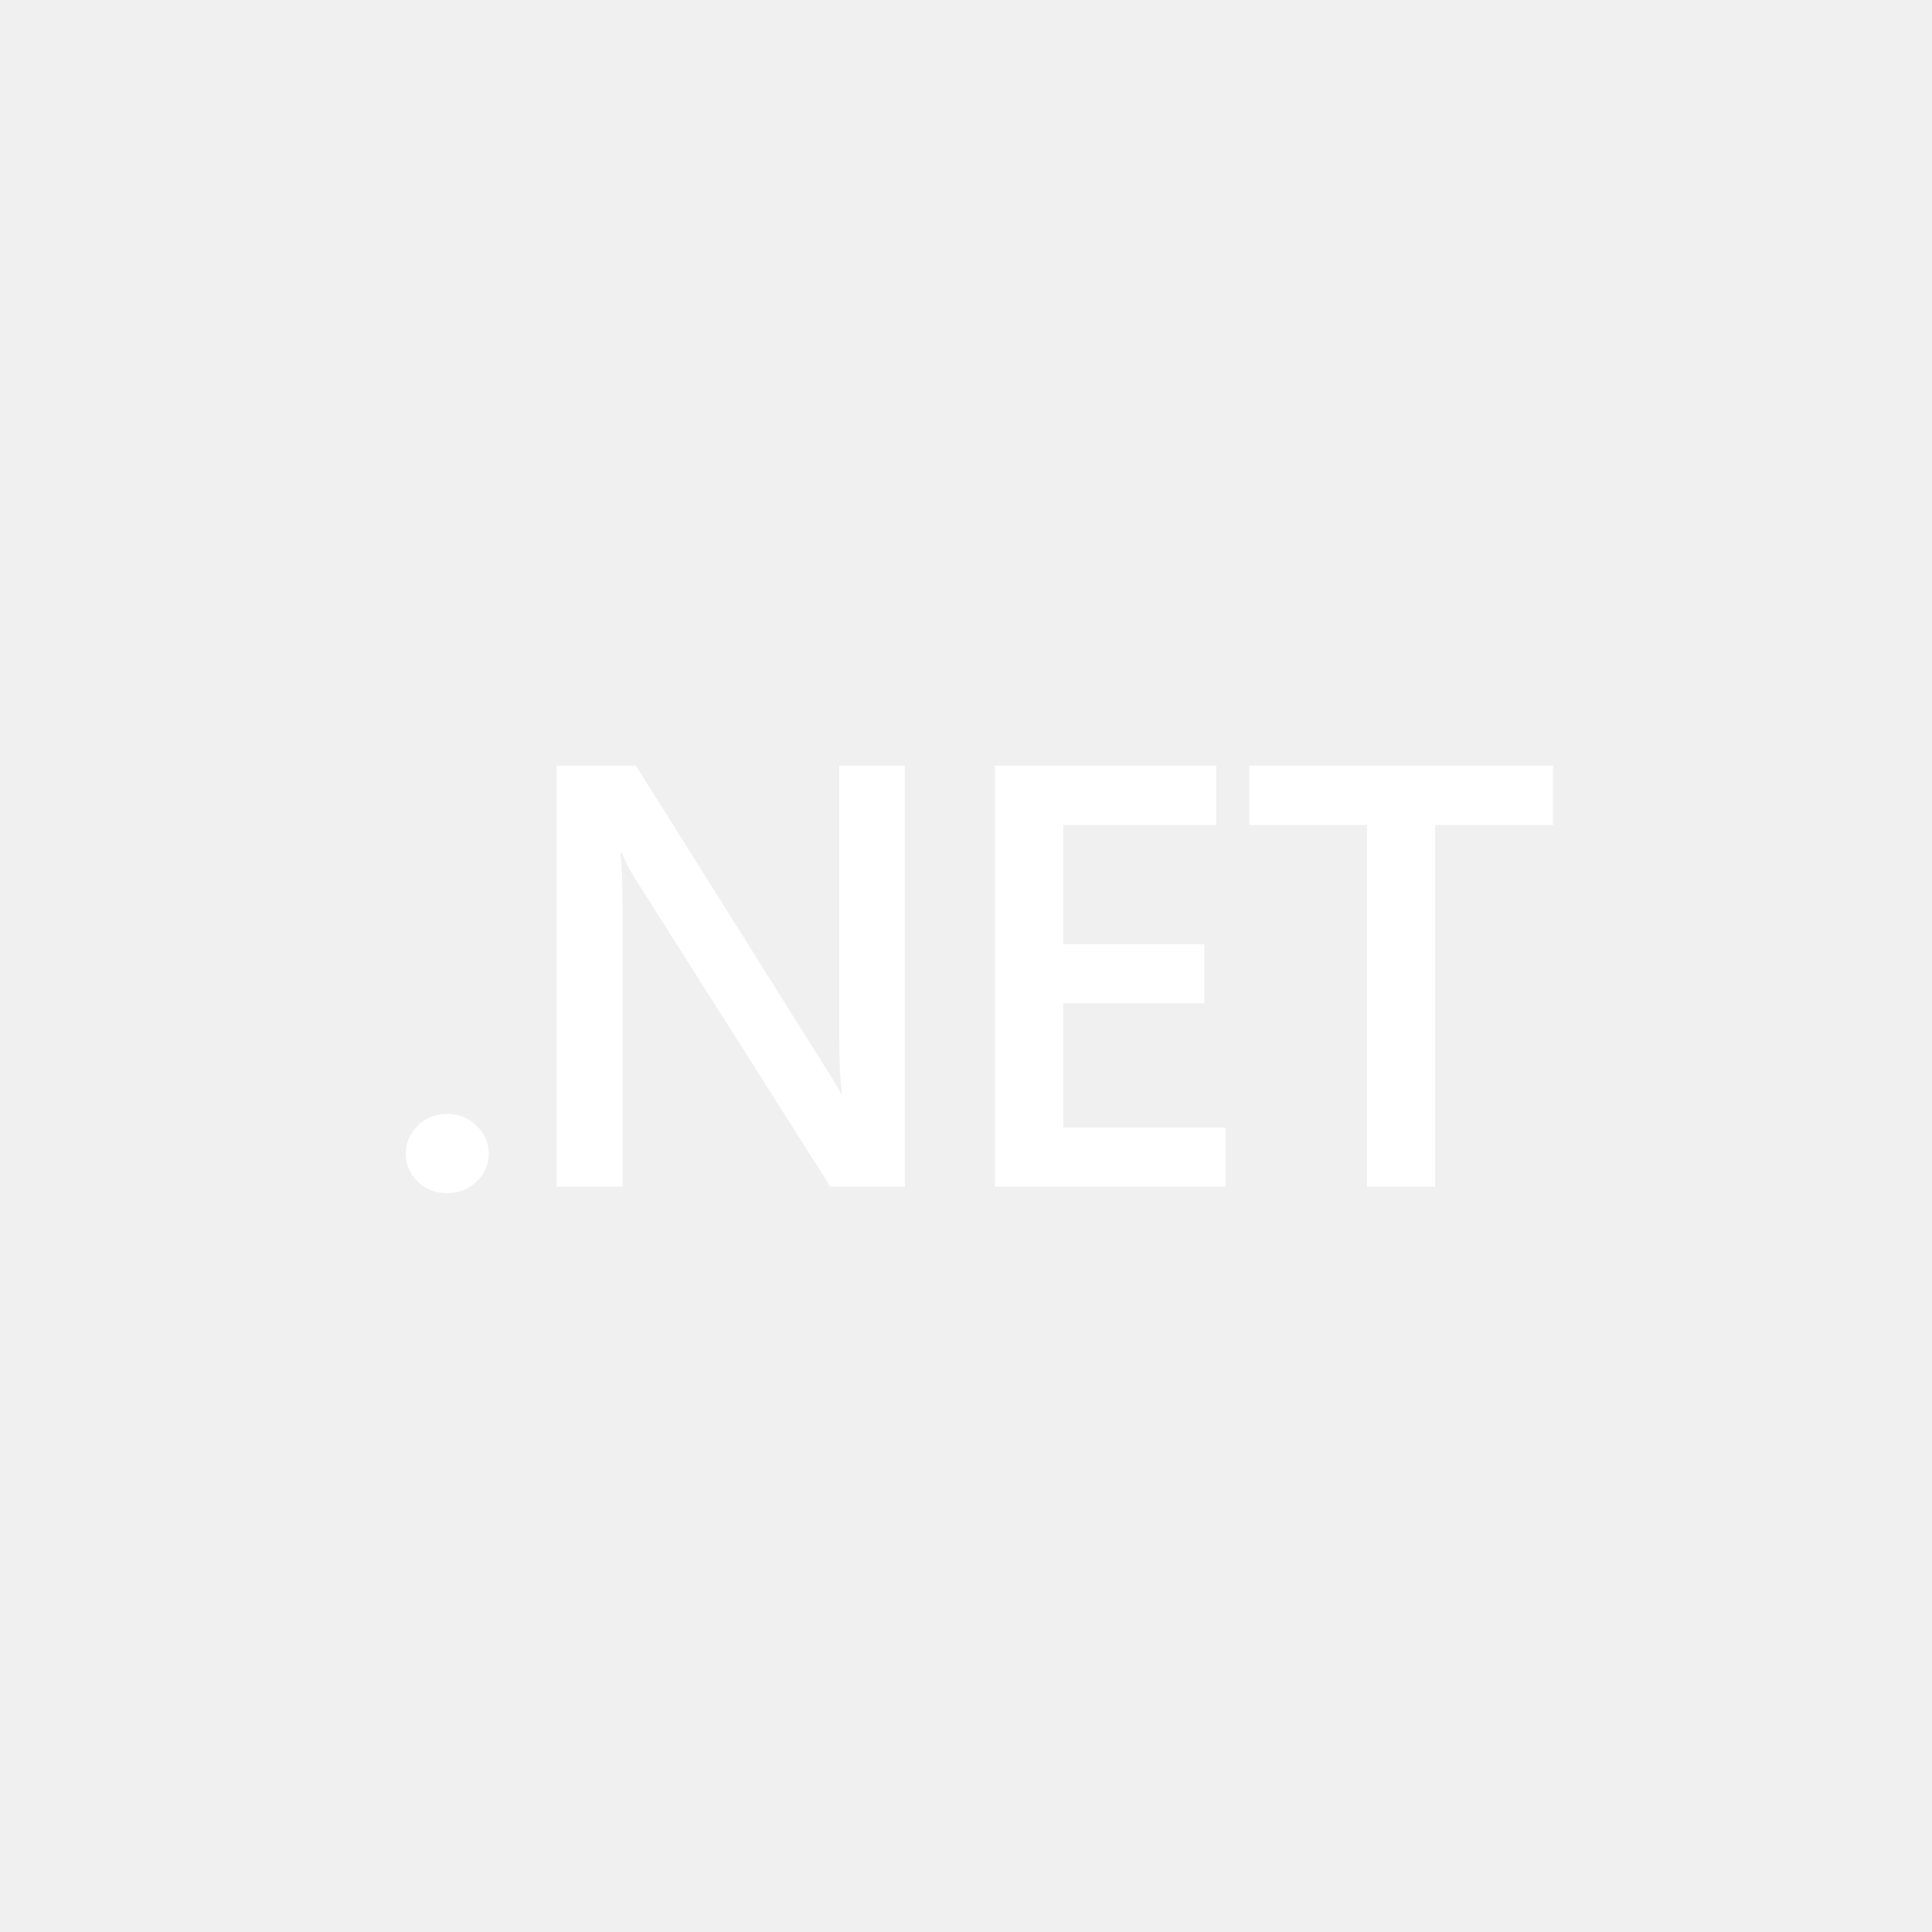
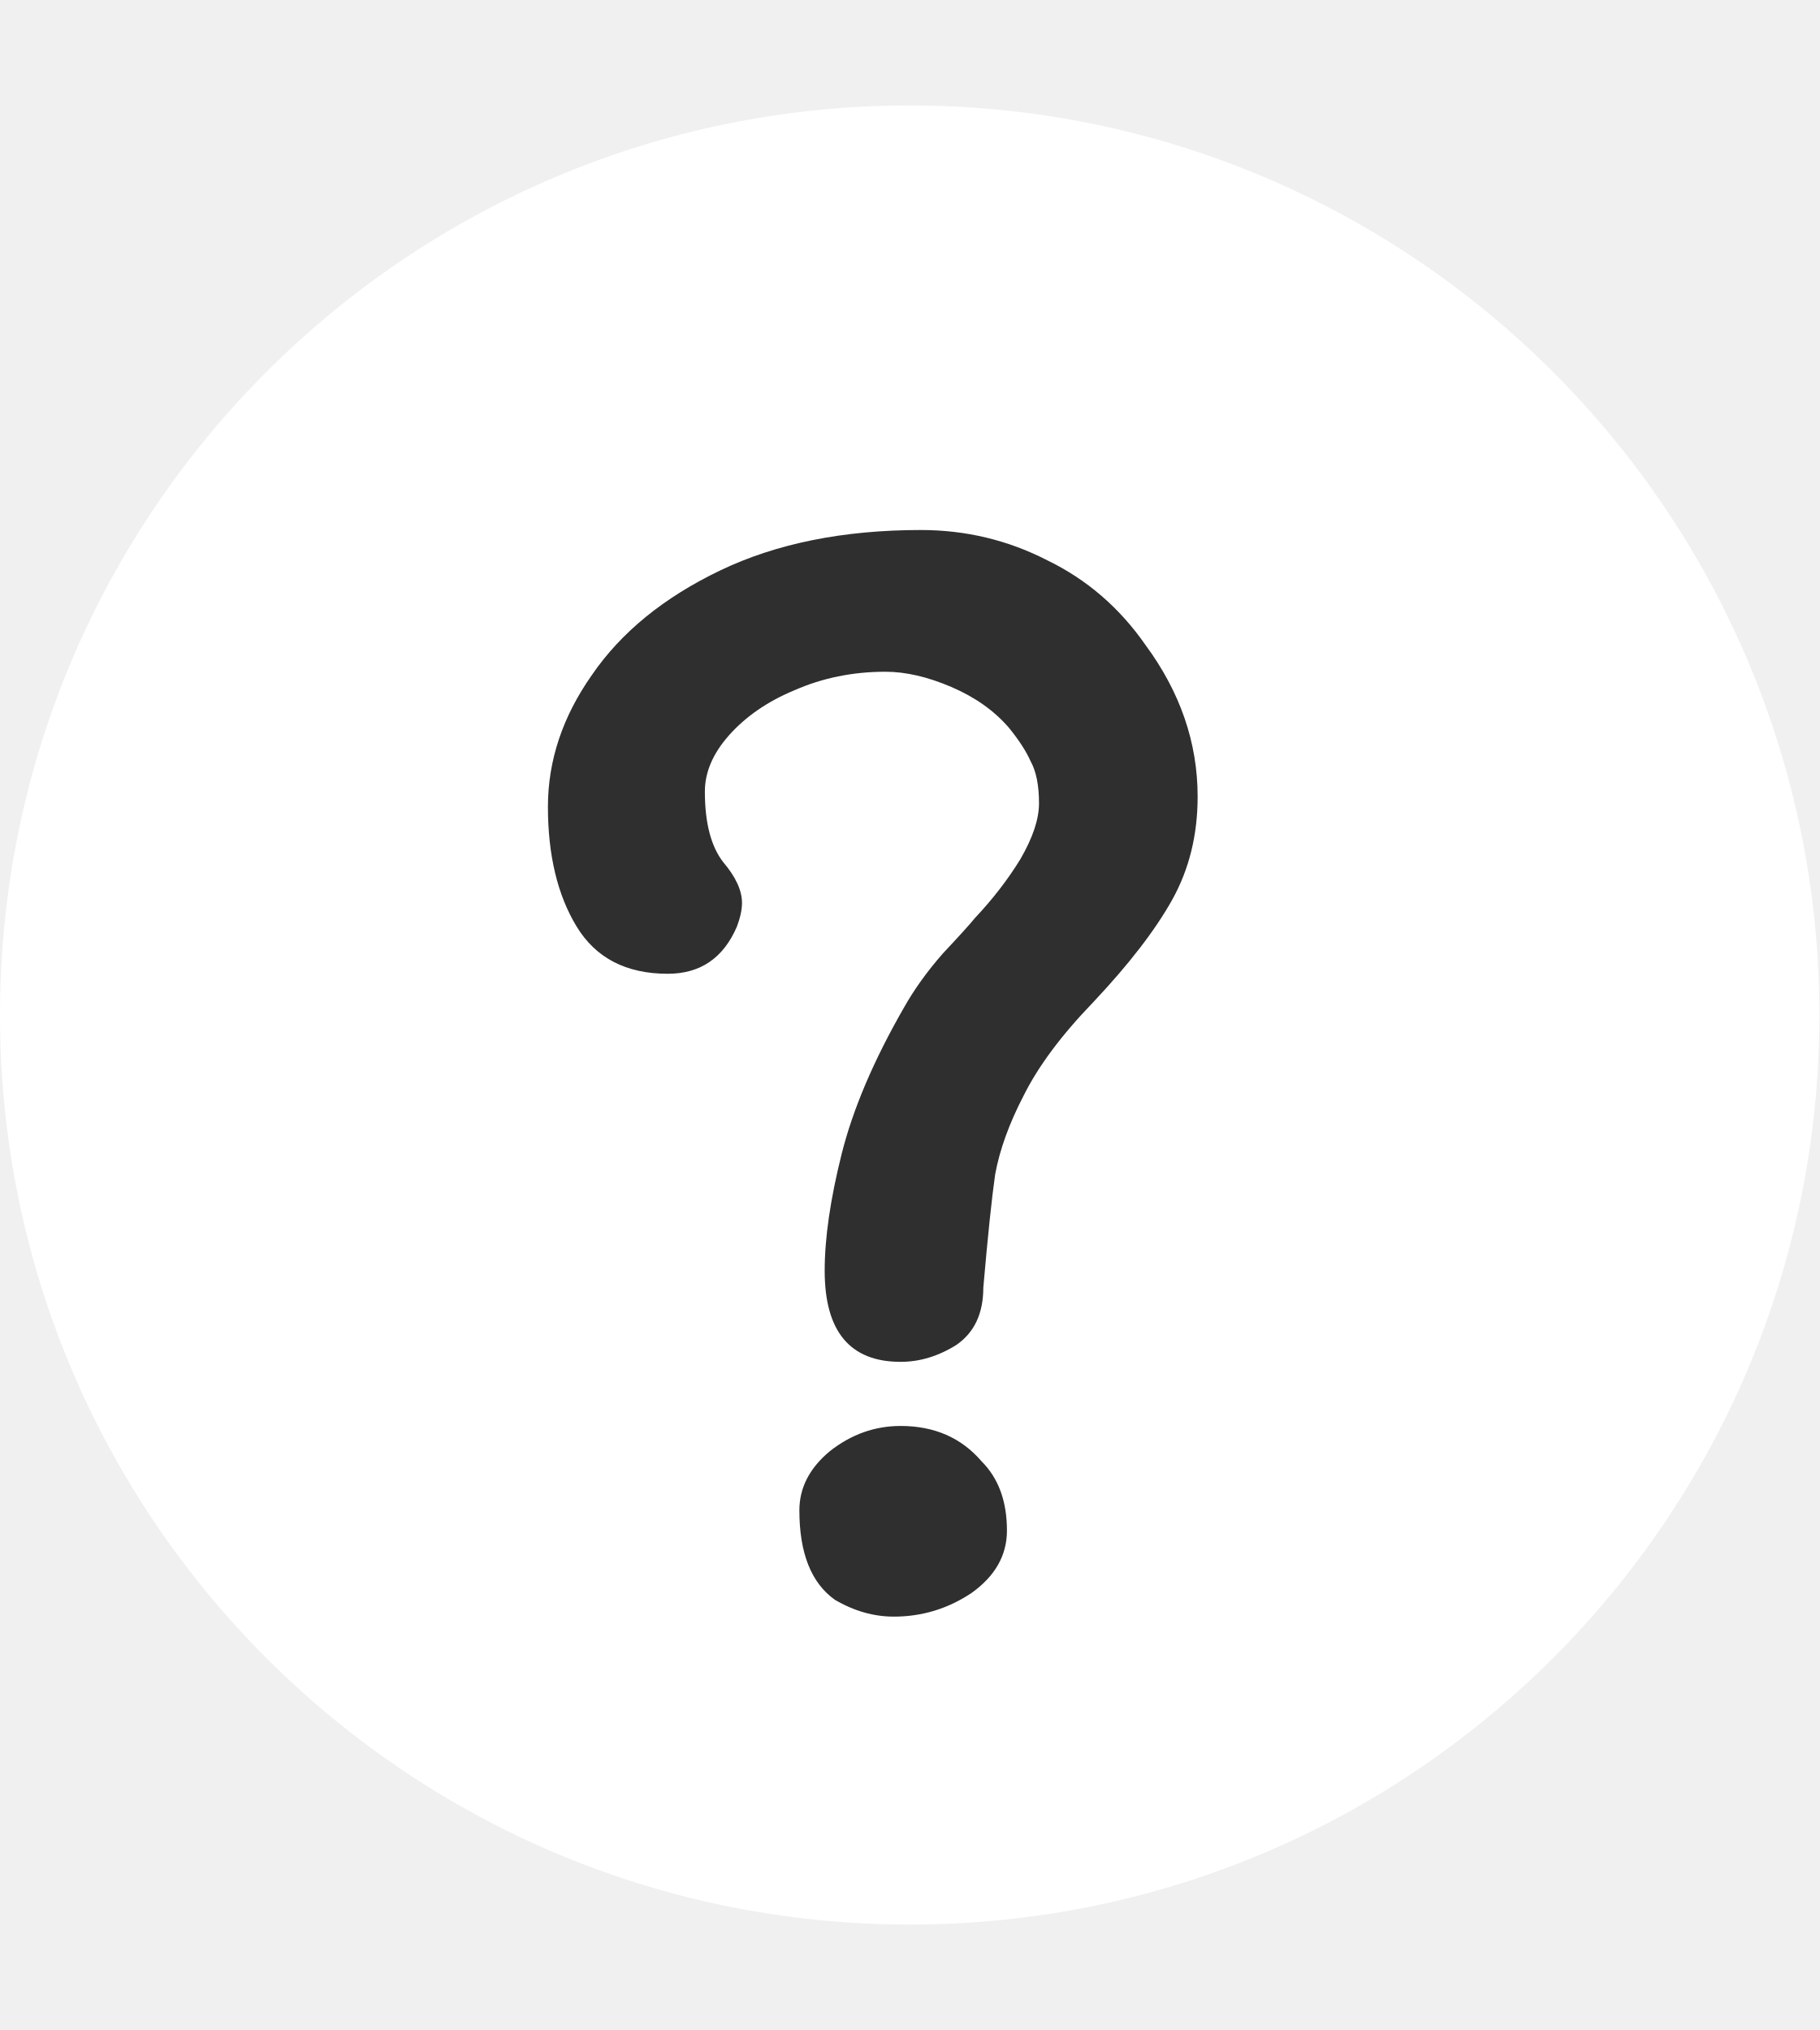
- <svg xmlns="http://www.w3.org/2000/svg" width="456" height="456" viewBox="0 0 456 456" version="1.1" xml:space="preserve" style="fill-rule:evenodd;clip-rule:evenodd;stroke-linejoin:round;stroke-miterlimit:2;">
-   <path d="m 105.5,281.609 c -2.703,0 -5.001,-0.9 -6.893,-2.702 -1.892,-1.848 -2.838,-4.042 -2.838,-6.582 0,-2.587 0.946,-4.804 2.838,-6.652 1.892,-1.848 4.19,-2.772 6.893,-2.772 2.748,0 5.068,0.924 6.96,2.772 1.937,1.848 2.906,4.064 2.906,6.652 0,2.54 -0.968,4.734 -2.906,6.582 -1.892,1.802 -4.212,2.702 -6.96,2.702 z" style="fill:#ffffff;fill-rule:nonzero;stroke-width:0.838" />
-   <path d="M 213.561,280.084 H 195.99 L 149.7,207.054 c -1.171,-1.848 -2.14,-3.765 -2.906,-5.751 h -0.406 c 0.361,2.125 0.541,6.675 0.541,13.65 v 65.132 h -15.543 v -99.36 h 18.719 l 44.737,71.298 c 1.892,2.957 3.109,4.989 3.649,6.098 h 0.27 c -0.45,-2.632 -0.676,-7.09 -0.676,-13.373 v -64.023 h 15.476 z" style="fill:#ffffff;fill-rule:nonzero;stroke-width:0.838" />
-   <path d="m 289.251,280.084 h -54.401 v -99.36 h 52.238 v 13.997 h -36.154 v 28.131 h 33.316 v 13.927 h -33.316 v 29.378 h 38.316 z" style="fill:#ffffff;fill-rule:nonzero;stroke-width:0.838" />
-   <path d="M 366.565,194.721 H 338.722 v 85.363 h -16.084 v -85.363 h -27.775 v -13.997 h 71.701 z" style="fill:#ffffff;fill-rule:nonzero;stroke-width:0.838" />
+ <svg xmlns="http://www.w3.org/2000/svg" width="138" height="154" viewBox="0 0 138 154" fill="none">
+   <circle cx="69" cy="77" r="69" fill="white" />
+   <path d="M86.872 48.912C89.517 52.496 90.84 56.336 90.84 60.432C90.84 63.333 90.2 65.936 88.92 68.24C87.64 70.544 85.635 73.147 82.904 76.048C80.515 78.523 78.765 80.869 77.656 83.088C76.547 85.221 75.821 87.227 75.48 89.104C75.224 90.896 74.925 93.755 74.584 97.68C74.584 99.643 73.901 101.093 72.536 102.032C71.171 102.885 69.763 103.312 68.312 103.312C64.472 103.312 62.552 101.008 62.552 96.4C62.552 93.925 62.979 90.981 63.832 87.568C64.685 84.155 66.264 80.443 68.568 76.432C69.336 75.067 70.317 73.701 71.512 72.336C72.792 70.971 73.603 70.075 73.944 69.648C75.309 68.197 76.461 66.704 77.4 65.168C78.339 63.547 78.808 62.139 78.808 60.944C78.808 59.579 78.595 58.512 78.168 57.744C77.827 56.976 77.272 56.123 76.504 55.184C75.395 53.904 73.944 52.88 72.152 52.112C70.36 51.344 68.696 50.96 67.16 50.96C64.685 50.96 62.381 51.429 60.248 52.368C58.2 53.221 56.536 54.373 55.256 55.824C54.061 57.189 53.464 58.597 53.464 60.048C53.464 62.437 53.933 64.229 54.872 65.424C55.811 66.533 56.28 67.557 56.28 68.496C56.28 69.008 56.152 69.605 55.896 70.288C54.872 72.677 53.123 73.872 50.648 73.872C47.491 73.872 45.187 72.677 43.736 70.288C42.285 67.899 41.56 64.869 41.56 61.2C41.56 57.701 42.669 54.373 44.888 51.216C47.107 47.973 50.349 45.328 54.616 43.28C58.883 41.232 63.96 40.208 69.848 40.208C73.261 40.208 76.461 40.976 79.448 42.512C82.435 43.963 84.909 46.096 86.872 48.912ZM68.312 108.176C70.872 108.176 72.92 109.072 74.456 110.864C75.736 112.144 76.376 113.893 76.376 116.112C76.376 117.989 75.48 119.568 73.688 120.848C71.896 122.043 69.933 122.64 67.8 122.64C66.264 122.64 64.771 122.213 63.32 121.36C61.528 120.08 60.632 117.819 60.632 114.576C60.632 112.869 61.4 111.376 62.936 110.096C64.557 108.816 66.349 108.176 68.312 108.176Z" fill="#2F2F2F" />
</svg>
